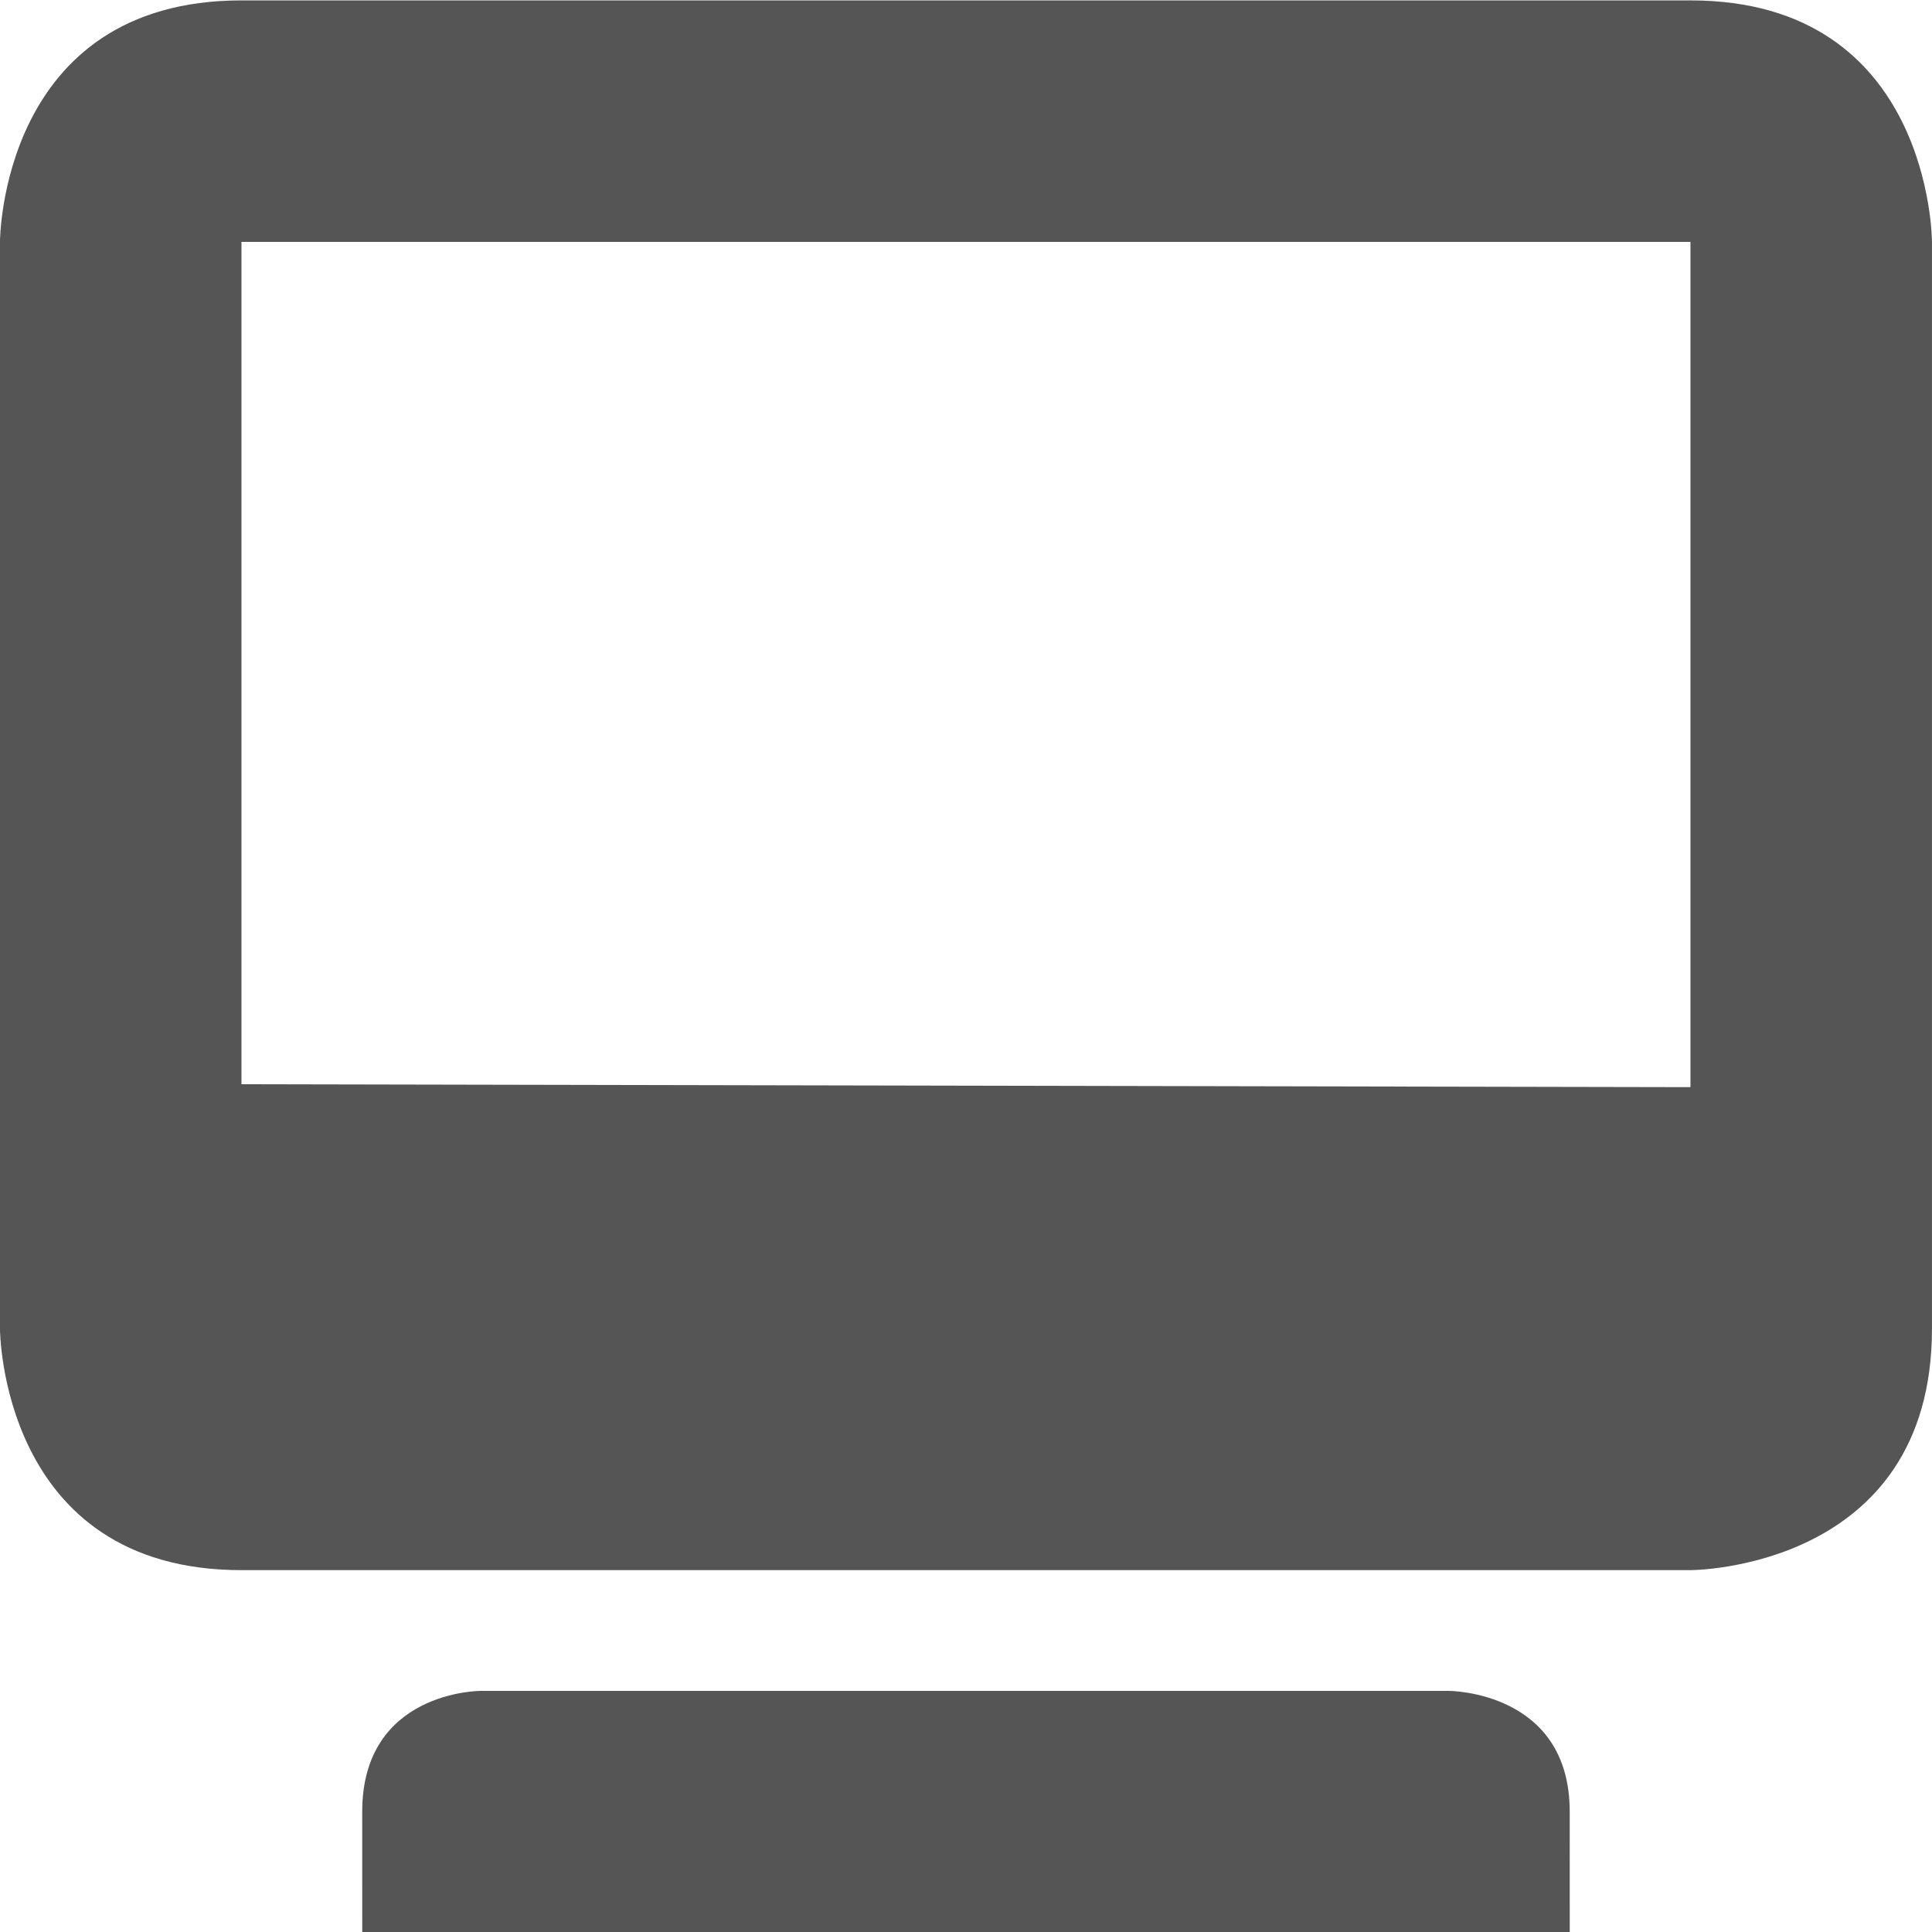
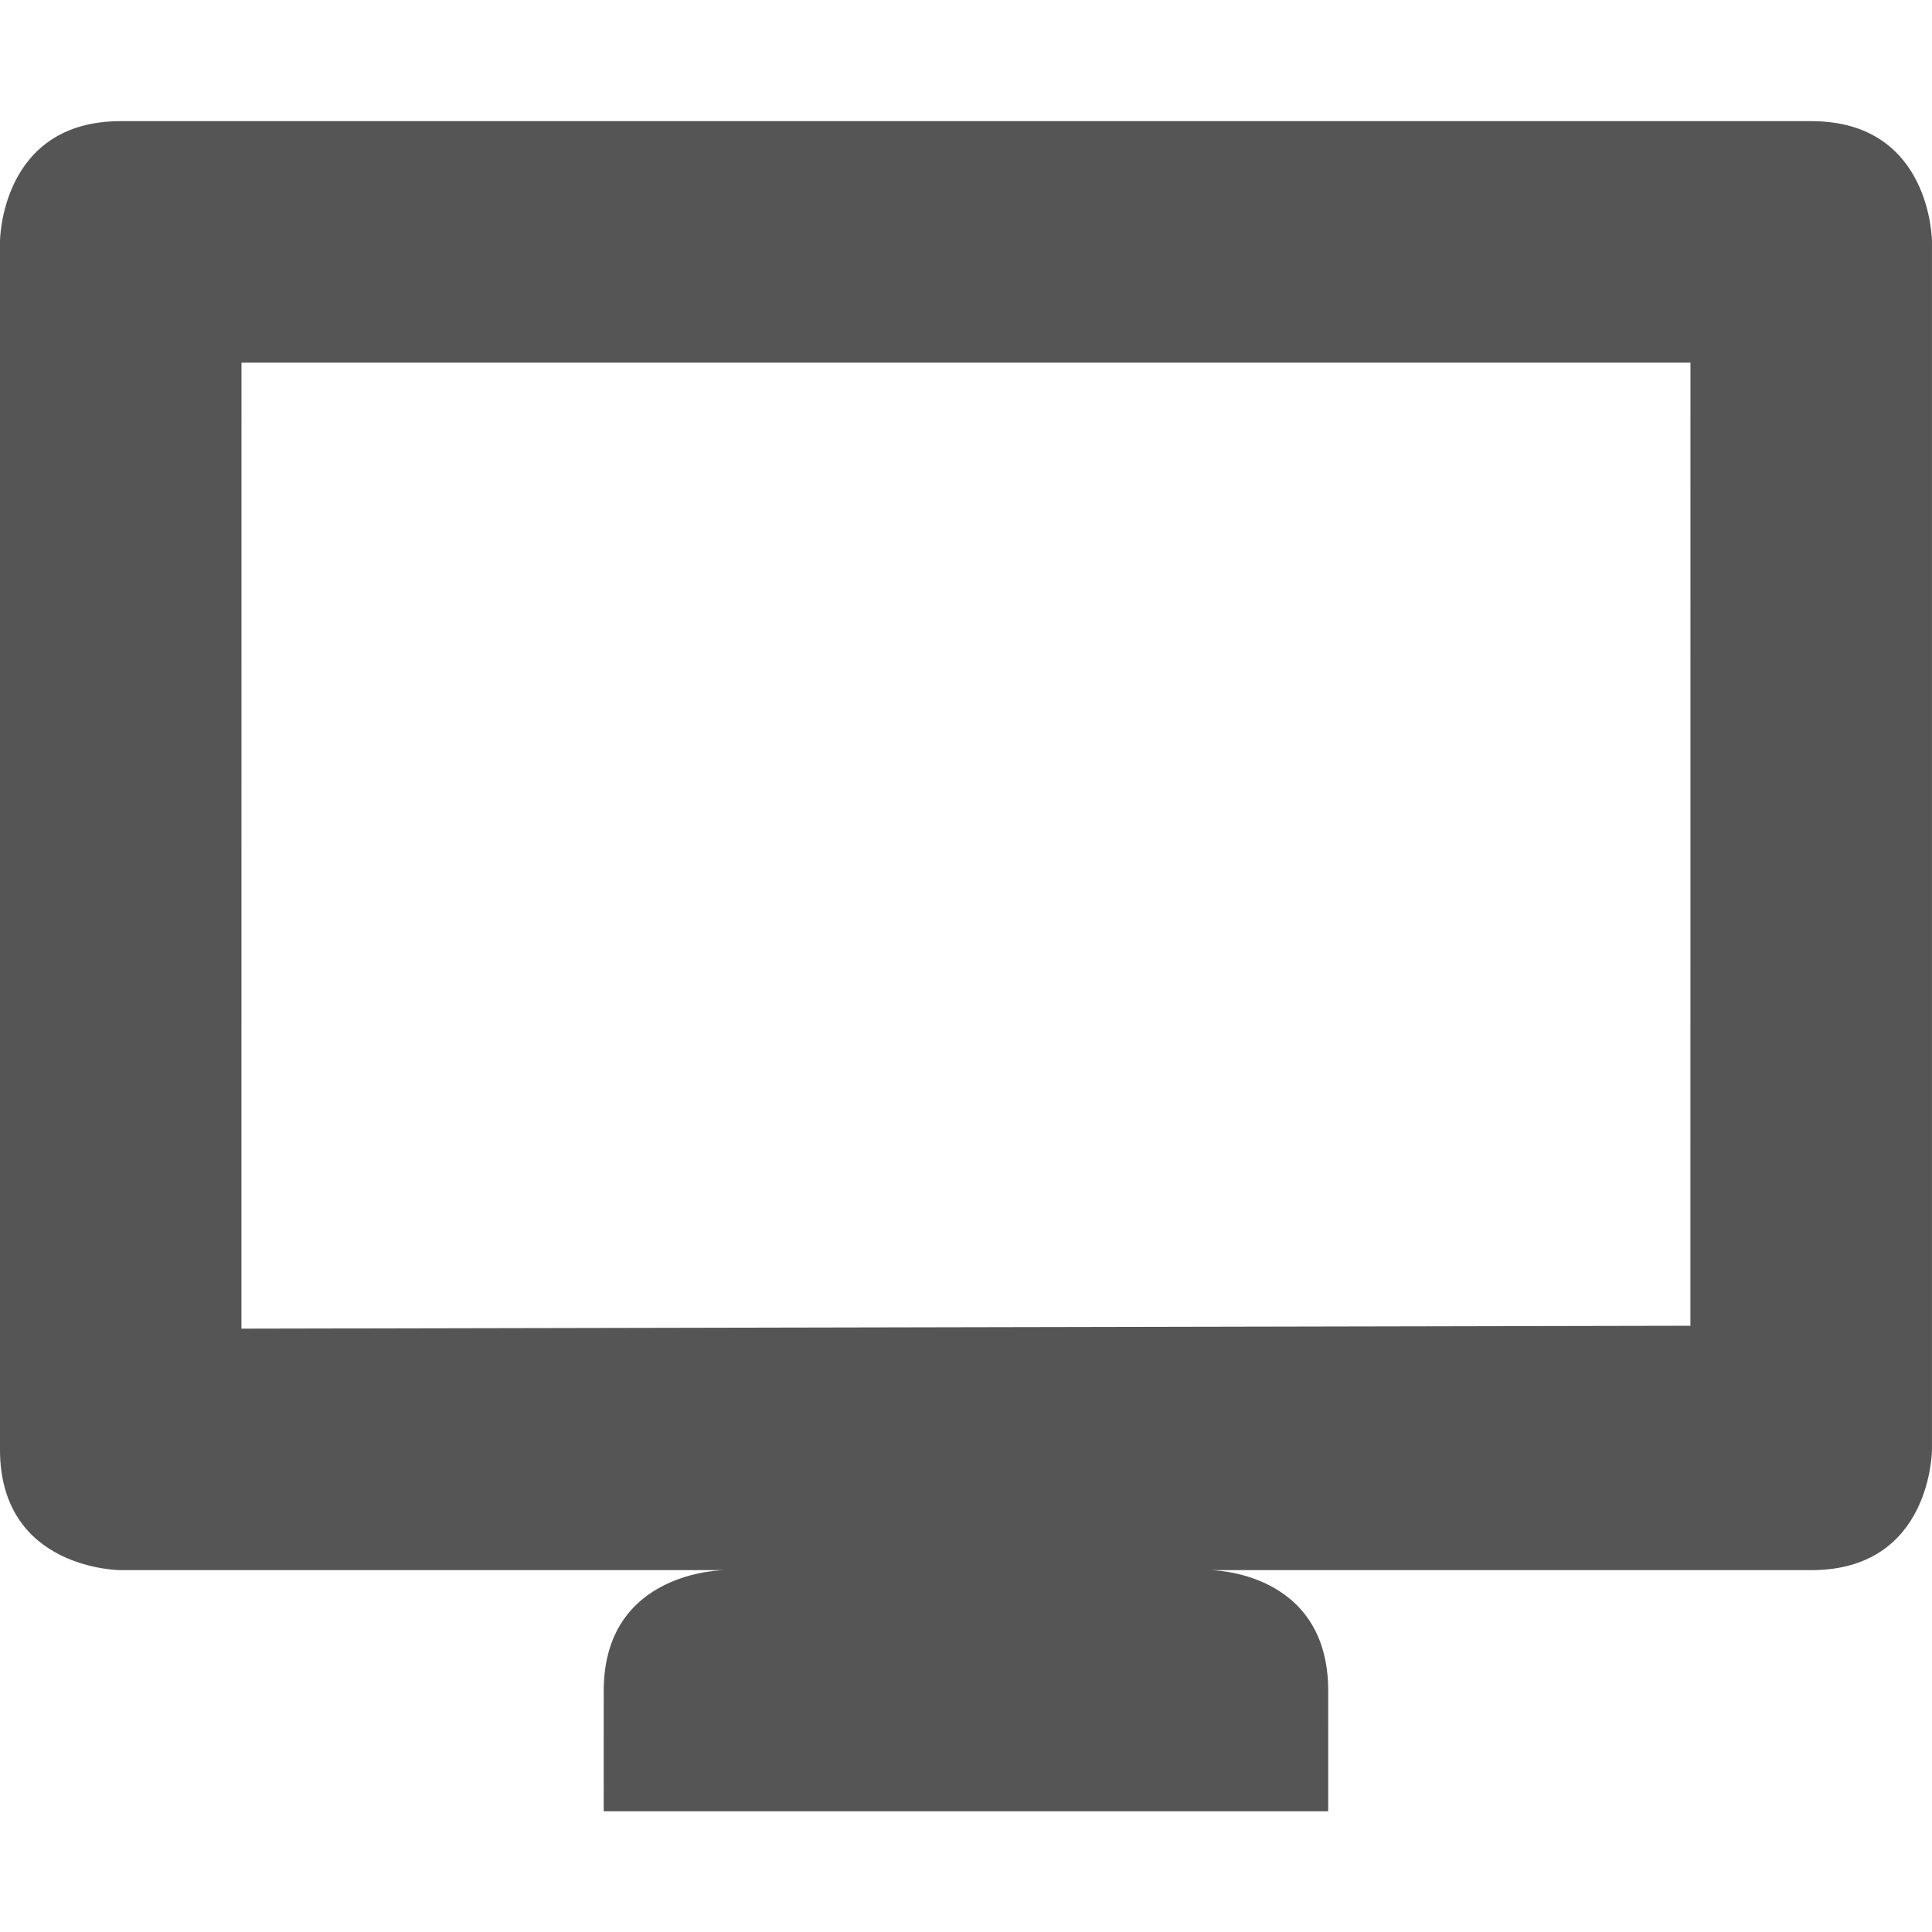
<svg xmlns="http://www.w3.org/2000/svg" xmlns:ns1="http://www.openswatchbook.org/uri/2009/osb" height="16" id="svg7384" style="enable-background:new" version="1.1" width="16">
  <defs id="defs7386">
    <linearGradient id="linearGradient5606" ns1:paint="solid">
      <stop id="stop5608" offset="0" style="stop-color:#000000;stop-opacity:1;" />
    </linearGradient>
    <filter id="filter7554" style="color-interpolation-filters:sRGB">
      <feBlend id="feBlend7556" in2="BackgroundImage" mode="darken" />
    </filter>
  </defs>
-   <g id="layer9" style="display:inline" transform="translate(-365.0002,139.0033)" />
-   <g id="layer10" style="display:inline;filter:url(#filter7554)" transform="translate(-365.0002,139.0033)">
-     <path d="m 367,-139 c -2,0 -2,2 -2,2 l 0,9 c 0,0 0,2 2,2 l 12,0 c 0,0 2,0 2,-2 l 0,-9 c 0,0 4.1e-4,-2 -2,-2 z m 0,2 12,0 0,7 -12,-0.024 z m 1,13 2e-4,0.997 10,0 -2e-4,-0.997 c 0,-1 -1,-1 -1,-1 l -8.022,0 c 0,0 -0.978,0 -0.978,1 z" id="path10771" style="fill:#555555;fill-opacity:1;stroke:none" />
+   <g id="layer9" style="display:inline" transform="translate(-285.0002,159.0033)" />
+   <g id="layer10" style="display:inline;filter:url(#filter7554)" transform="translate(-285.0002,159.0033)">
+     <path d="m 300,-158 c 1,0 1,1 1,1 l 0,10 c 0,0 0,1 -1,1 l -14,0 c 0,0 -1,0 -1,-1 l 0,-10 c 0,0 0,-1 1,-1 z m -1,2 -12,0 -4.1e-4,8 12,-0.024 z m -3,11 -2e-4,0.997 -6,0 2e-4,-0.997 c 0,-1 1,-1 1,-1 l 4.022,0 c 0,0 0.978,0 0.978,1 z" id="path10771" style="fill:#555555;fill-opacity:1;stroke:none" />
  </g>
-   <g id="layer1" style="display:inline" transform="translate(-124,-477.9967)" />
-   <g id="layer14" style="display:inline" transform="translate(-365.0002,139.0033)" />
-   <g id="layer15" style="display:inline" transform="translate(-365.0002,139.0033)" />
-   <g id="g71291" style="display:inline" transform="translate(-365.0002,139.0033)" />
-   <g id="layer2" style="display:inline" transform="translate(-124,-327.9967)" />
-   <g id="g6058" style="display:inline" transform="translate(-124,-327.9967)" />
-   <g id="layer12" style="display:inline" transform="translate(-365.0002,139.0033)" />
+   <g id="layer1" style="display:inline" transform="translate(-44,-457.9967)" />
+   <g id="layer14" style="display:inline" transform="translate(-285.0002,159.0033)" />
+   <g id="layer15" style="display:inline" transform="translate(-285.0002,159.0033)" />
+   <g id="g71291" style="display:inline" transform="translate(-285.0002,159.0033)" />
+   <g id="layer2" style="display:inline" transform="translate(-44,-307.9967)" />
+   <g id="g6058" style="display:inline" transform="translate(-44,-307.9967)" />
+   <g id="layer12" style="display:inline" transform="translate(-285.0002,159.0033)" />
</svg>
